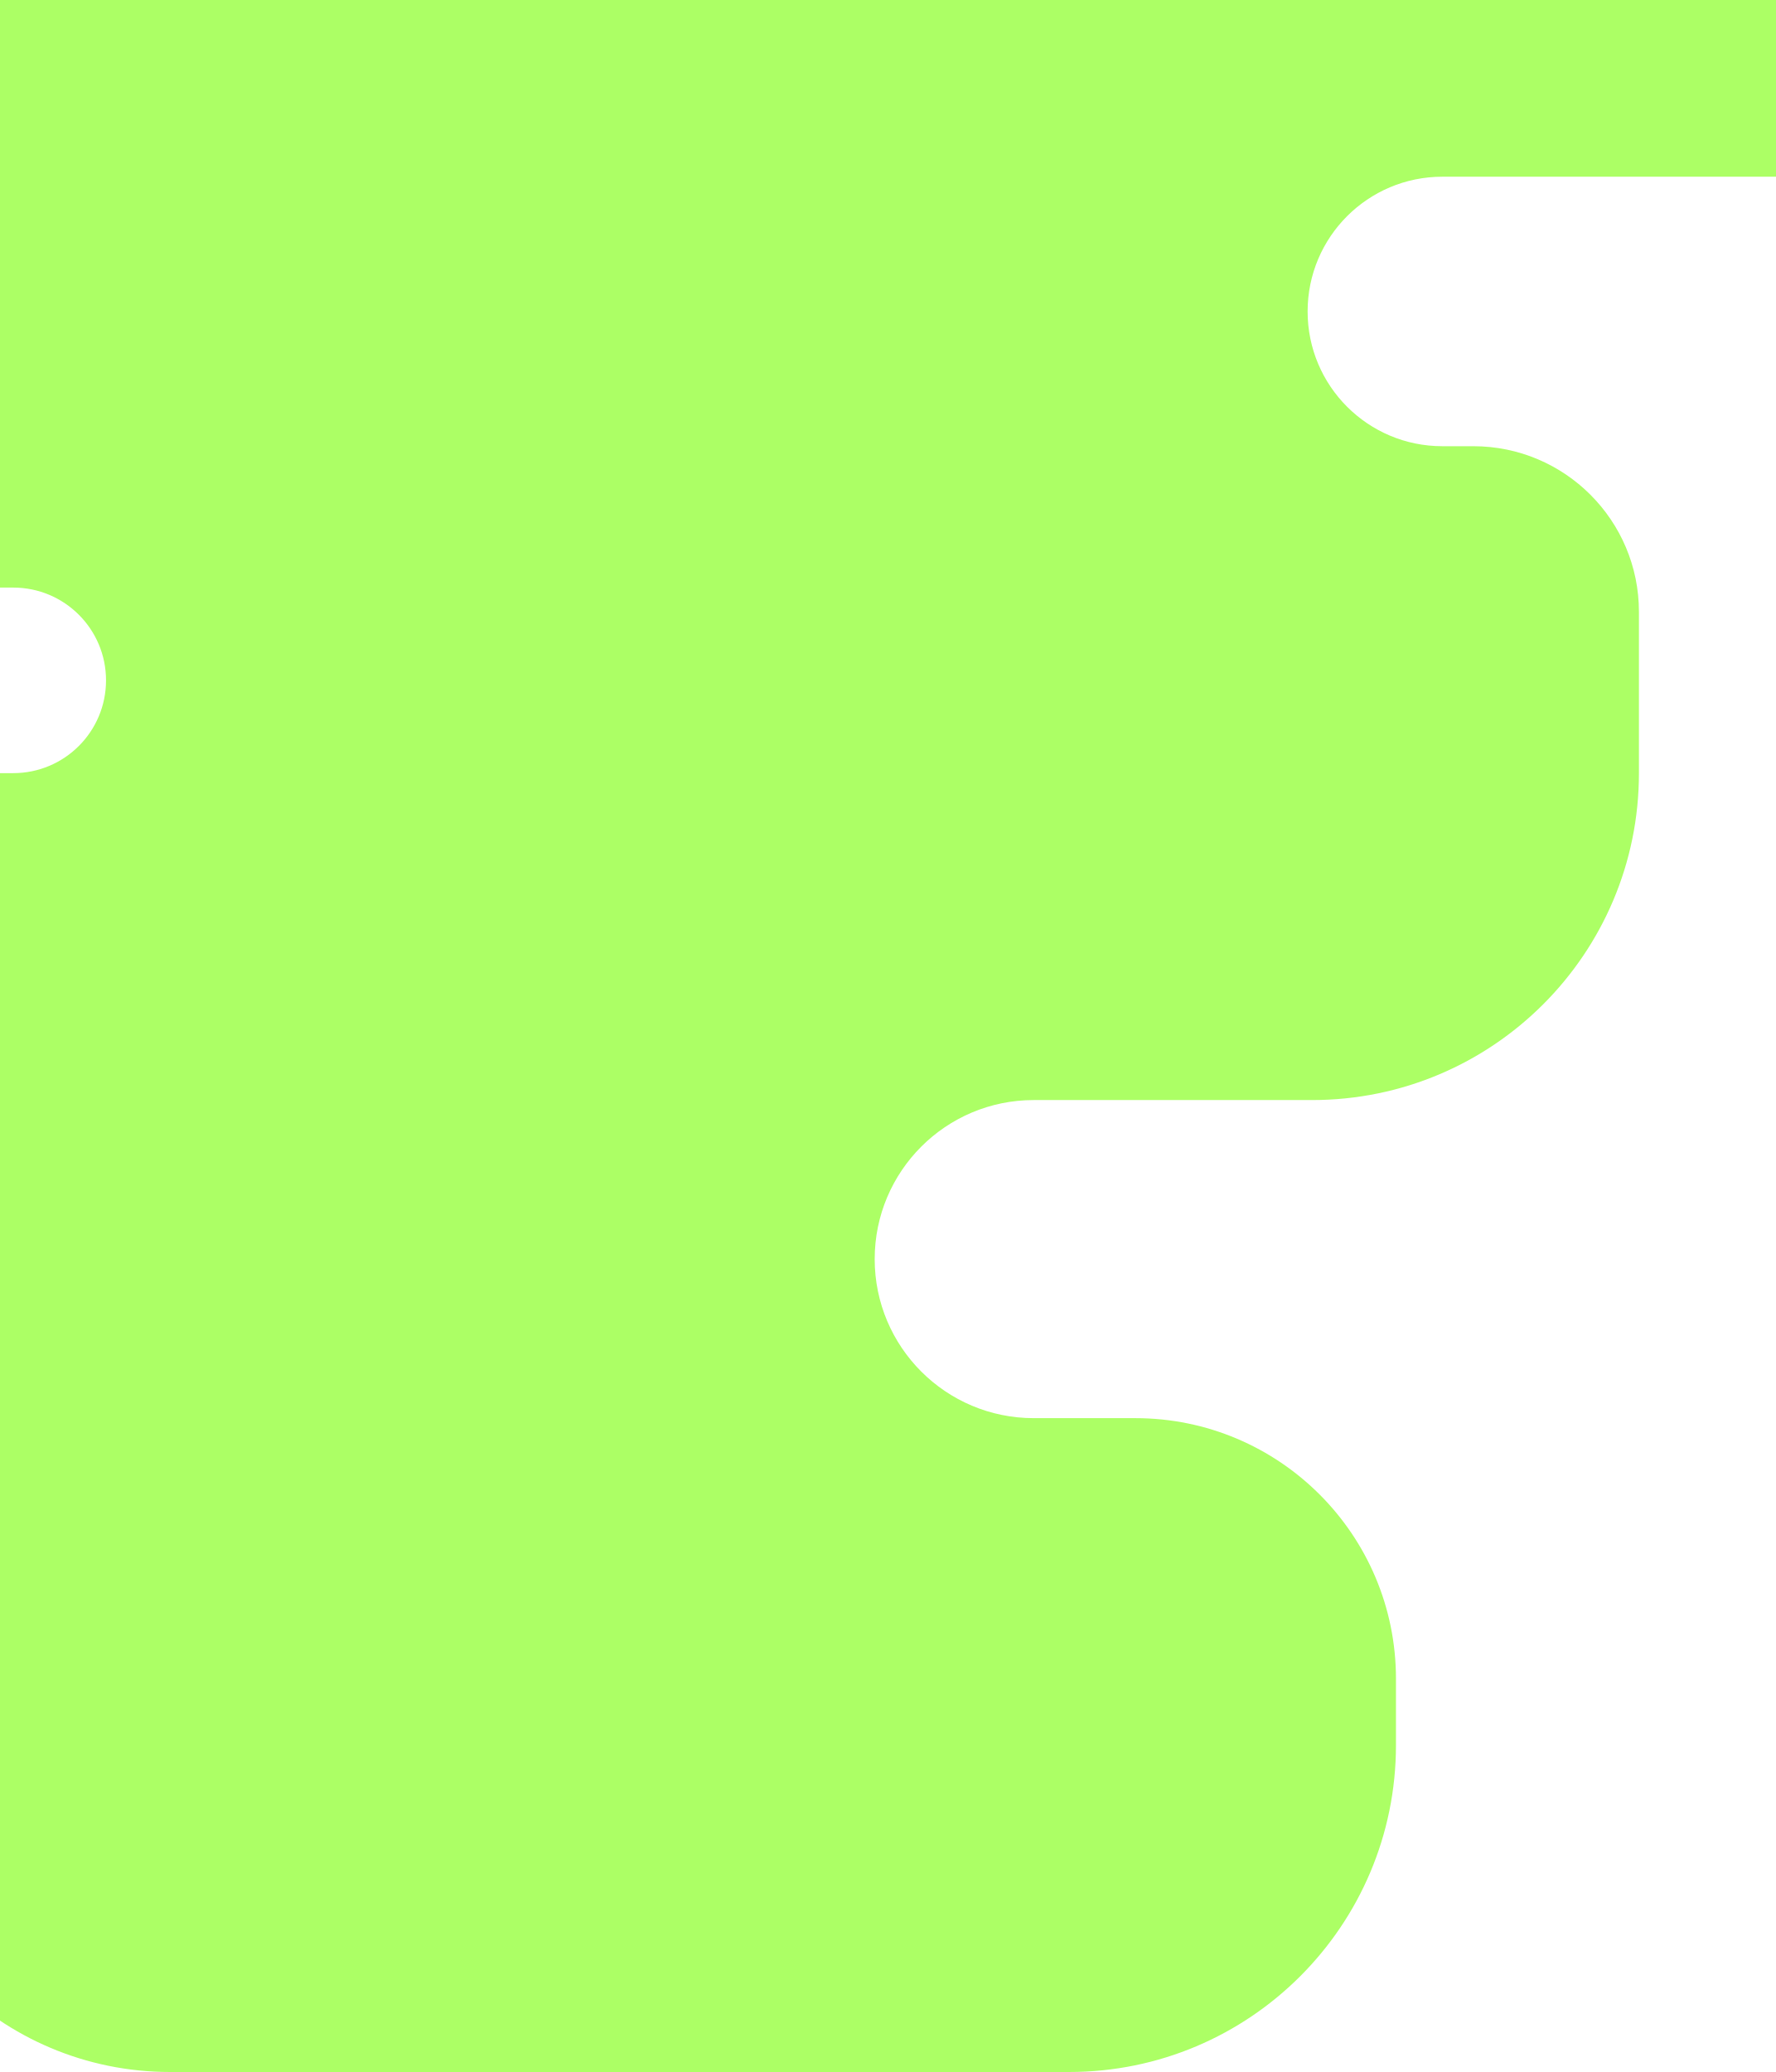
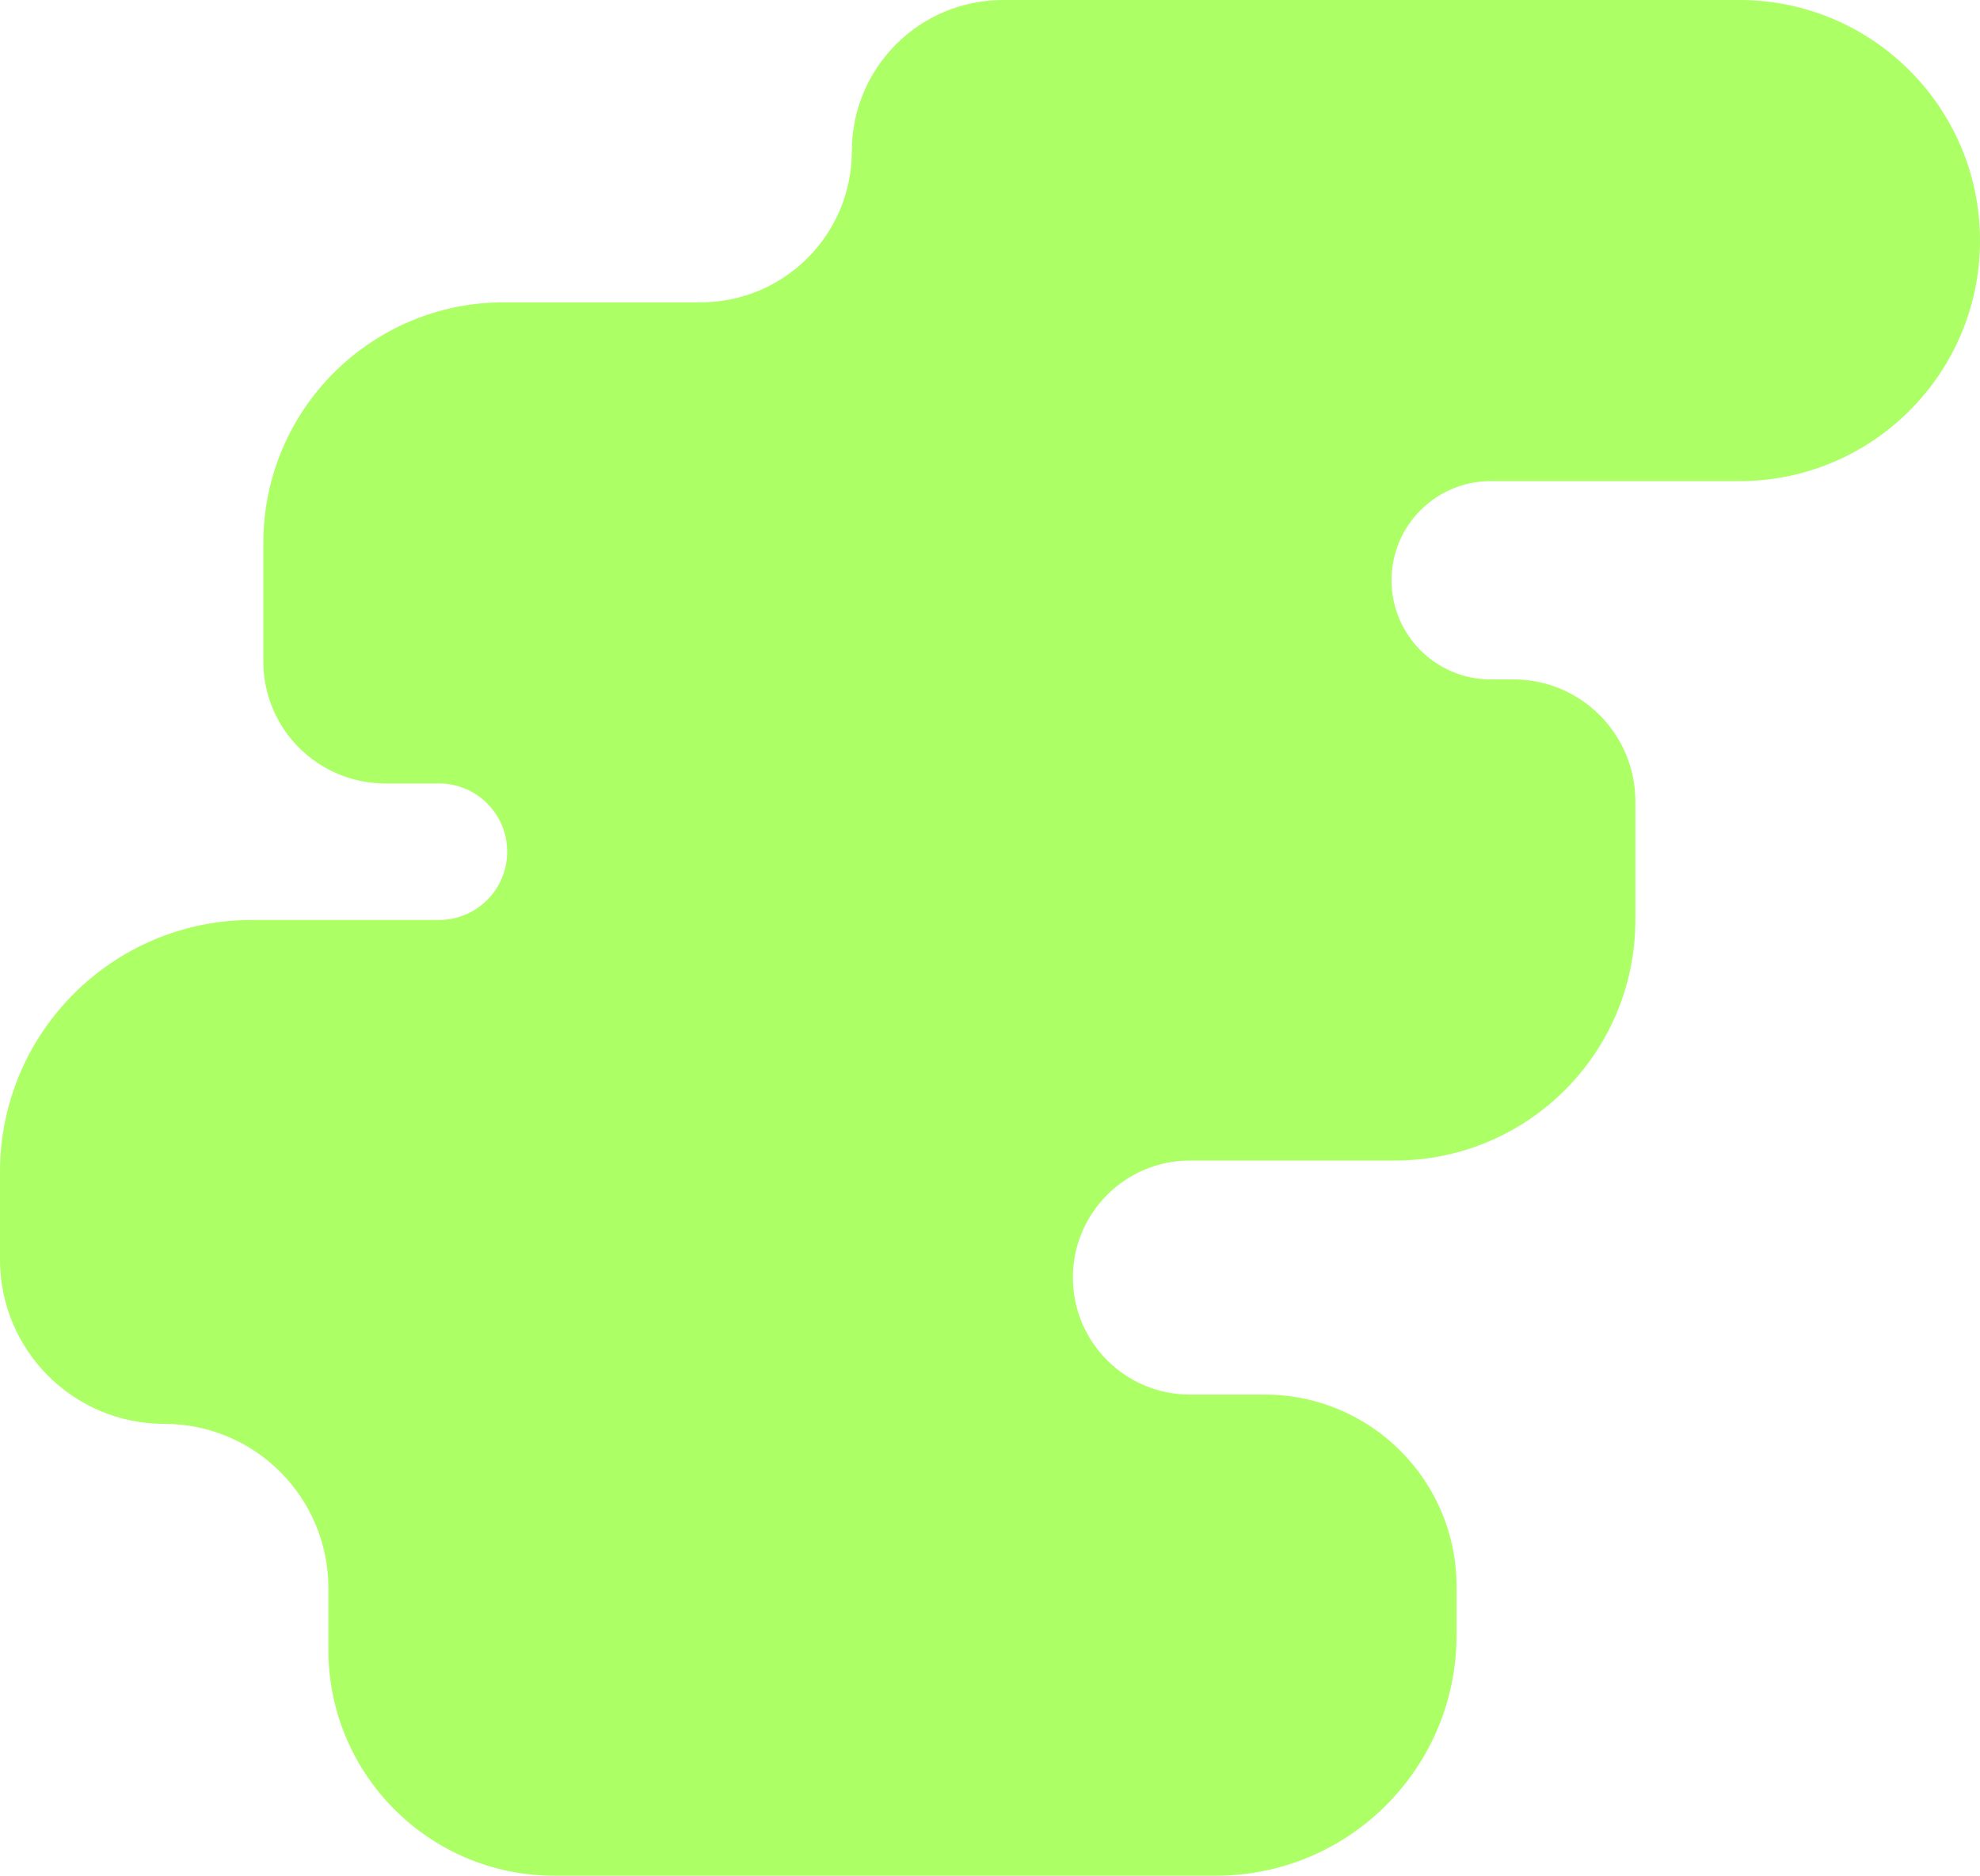
- <svg xmlns="http://www.w3.org/2000/svg" width="402" height="469" viewBox="0 0 402 469" fill="none">
-   <path d="M477 -34C477 6.869 443.869 40 403 40H326.5C309.655 40 296 53.655 296 70.5V70.5C296 87.345 309.655 101 326.5 101H333.5C354.211 101 371 117.789 371 138.5V175C371 215.869 337.869 249 297 249H234C214.118 249 198 265.118 198 285V285C198 304.882 214.118 321 234 321H257C289.585 321 316 347.415 316 380V395C316 435.869 282.869 469 242 469H38.5C0.116 469 -31 437.884 -31 399.5V380.5C-31 352.61 -53.61 330 -81.5 330V330C-109.39 330 -132 307.39 -132 279.5V252.5C-132 209.698 -97.302 175 -54.5 175H3C14.598 175 24 165.598 24 154V154C24 142.402 14.598 133 3 133H-13.5C-34.211 133 -51 116.211 -51 95.5V59C-51 18.131 -17.869 -15 23 -15H83.5C109.181 -15 130 -35.819 130 -61.5V-61.5C130 -87.181 150.819 -108 176.5 -108H403C443.869 -108 477 -74.869 477 -34V-34Z" fill="#ACFF65" />
+ <svg xmlns="http://www.w3.org/2000/svg" width="609" height="577" viewBox="0 0 609 577" fill="none">
+   <path d="M609 74C609 114.869 575.869 148 535 148H458.5C441.655 148 428 161.655 428 178.5V178.5C428 195.345 441.655 209 458.5 209H465.5C486.211 209 503 225.789 503 246.5V283C503 323.869 469.869 357 429 357H366C346.118 357 330 373.118 330 393V393C330 412.882 346.118 429 366 429H389C421.585 429 448 455.415 448 488V503C448 543.869 414.869 577 374 577H170.5C132.116 577 101 545.884 101 507.5V488.5C101 460.61 78.39 438 50.5 438V438C22.61 438 0 415.39 0 387.5V360.5C0 317.698 34.698 283 77.5 283H135C146.598 283 156 273.598 156 262V262C156 250.402 146.598 241 135 241H118.5C97.789 241 81 224.211 81 203.5V167C81 126.131 114.131 93 155 93H215.5C241.181 93 262 72.181 262 46.5V46.5C262 20.819 282.819 0 308.5 0H535C575.869 0 609 33.131 609 74V74Z" fill="#ACFF65" />
</svg>
